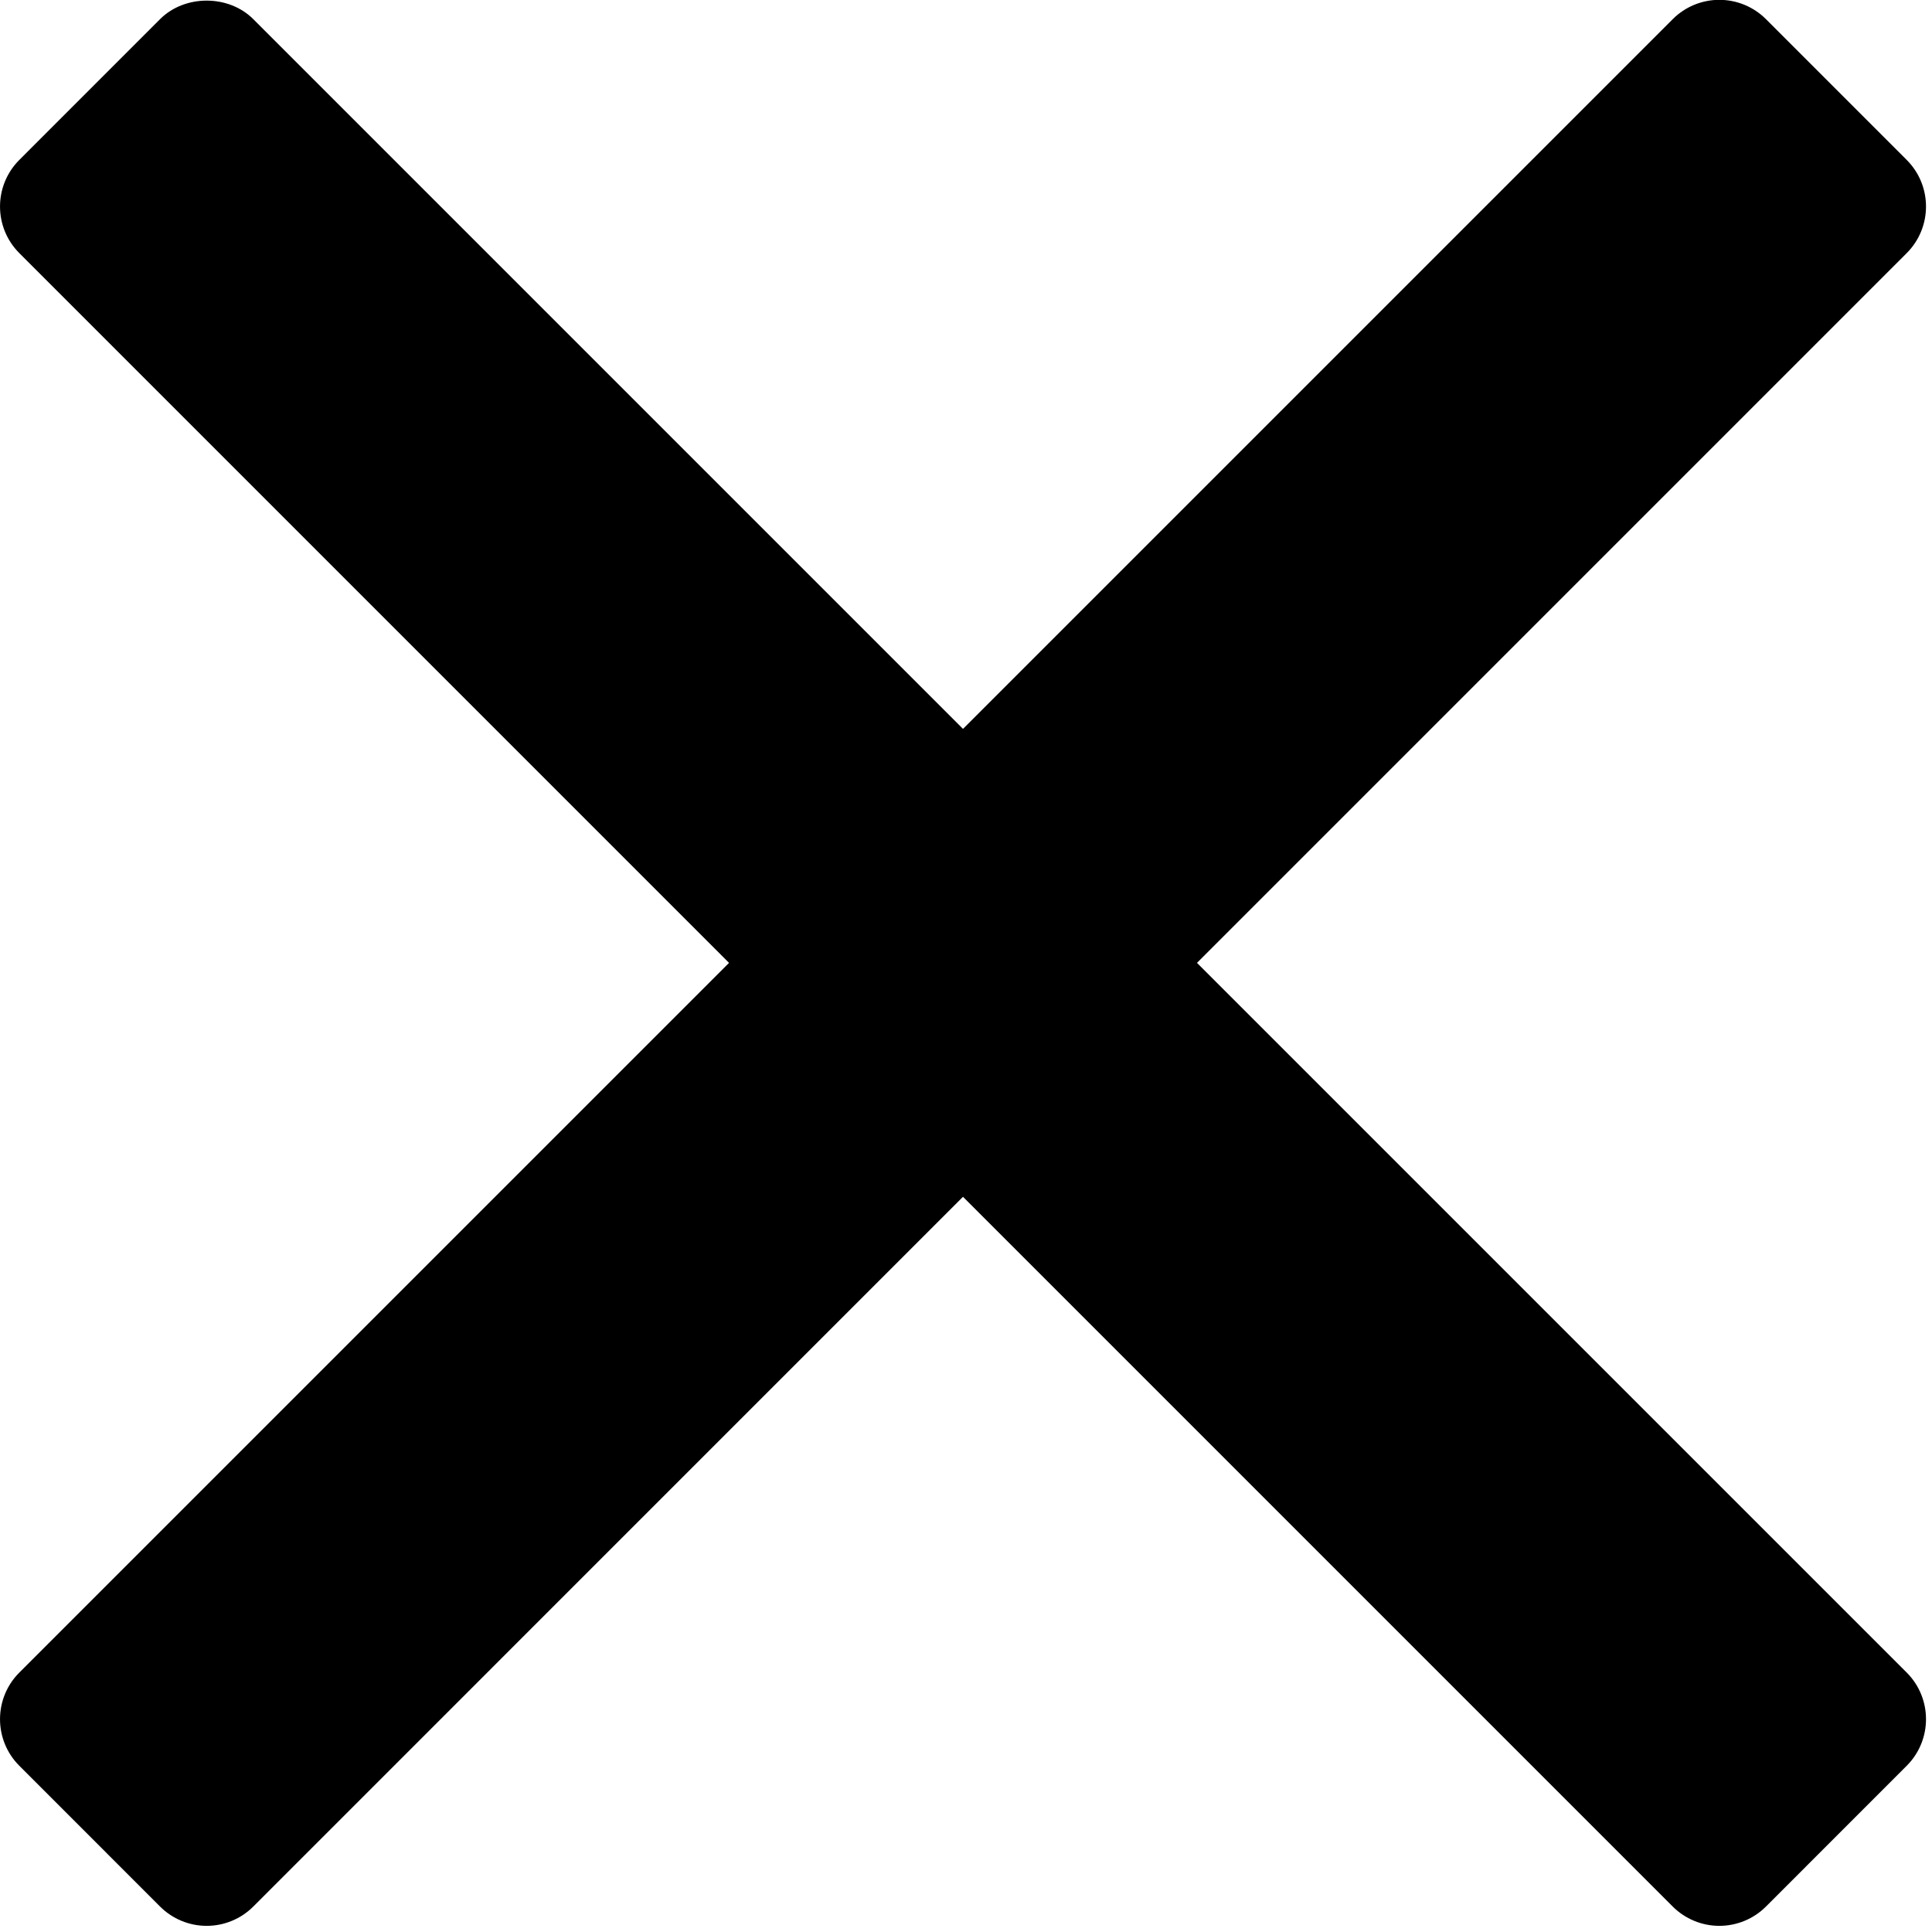
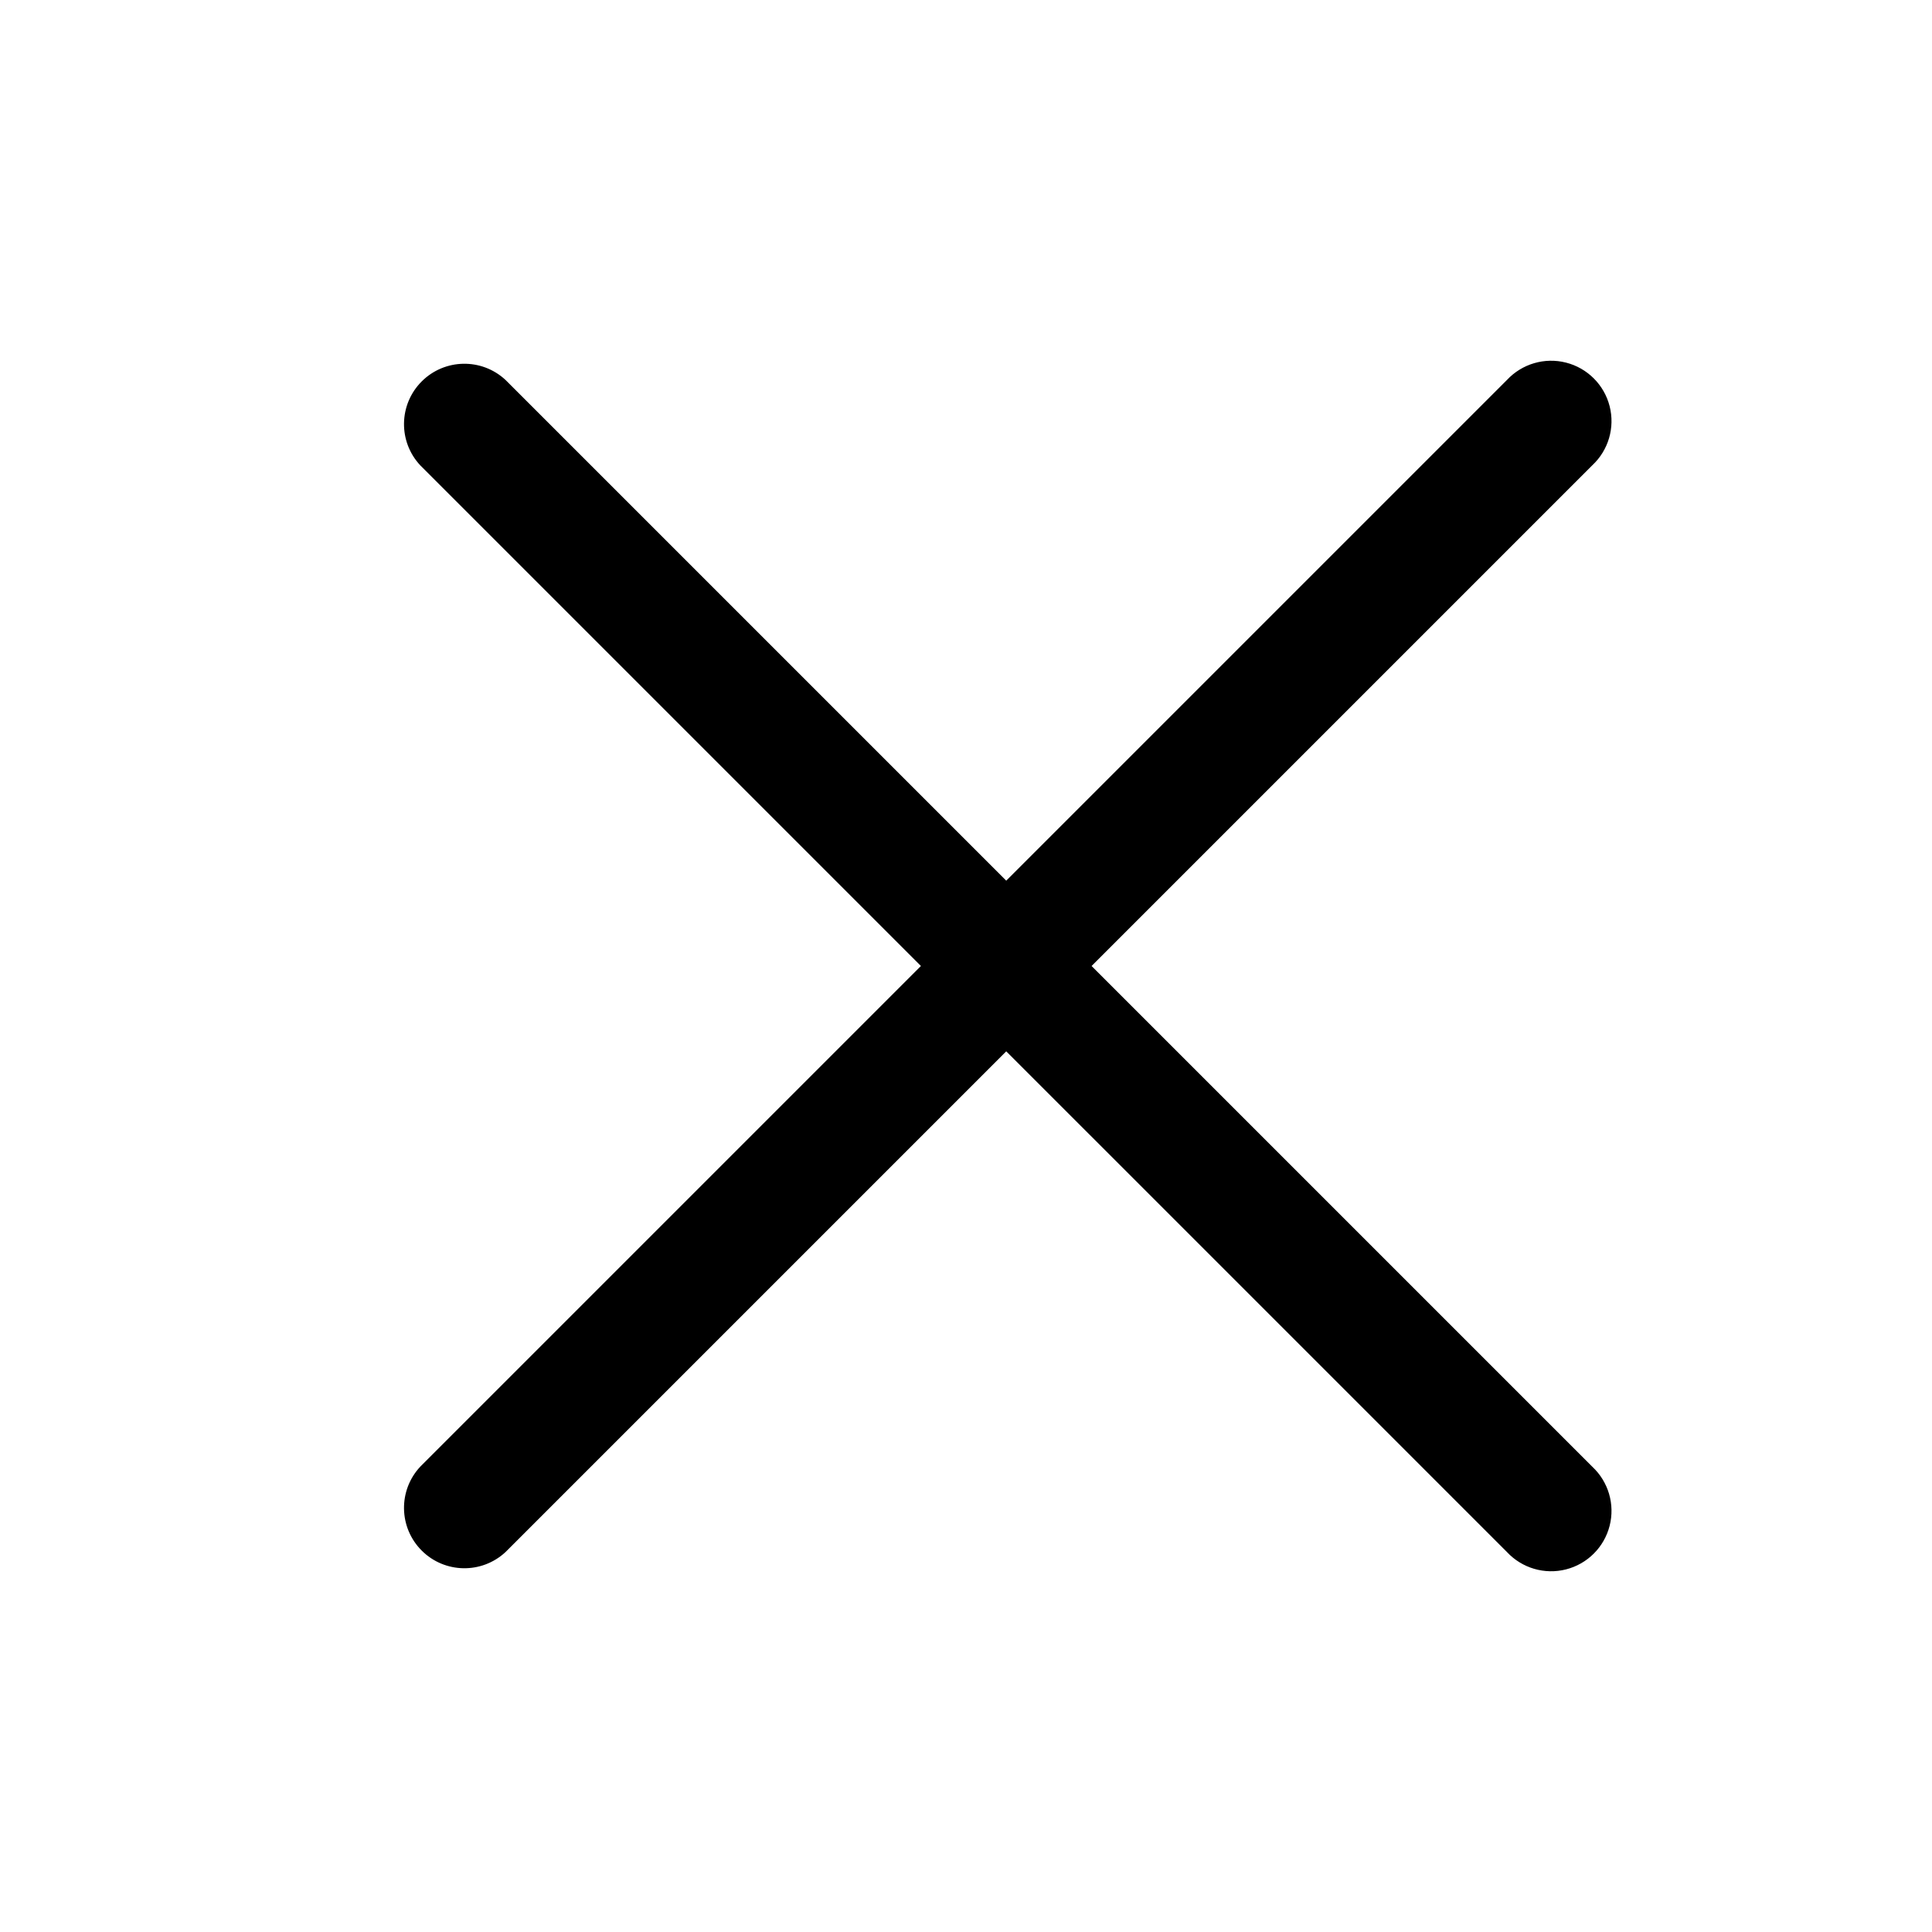
- <svg xmlns="http://www.w3.org/2000/svg" aria-hidden="true" focusable="false" viewBox="0 0 164 164" version="1.1" x="0px" y="0px">
-   <g stroke="none" stroke-width="1">
-     <g transform="translate(-5068, -2475)">
-       <path d="M5169.608,2556.735 L5229.851,2496.489 C5232.038,2494.302 5232.038,2490.76 5229.851,2488.573 L5217.907,2476.627 C5216.857,2475.577 5215.433,2474.986 5213.949,2474.986 C5212.464,2474.986 5211.04,2475.577 5209.99,2476.627 L5149.745,2536.872 L5089.502,2476.627 C5087.403,2474.527 5083.685,2474.527 5081.585,2476.627 L5069.642,2488.573 C5067.455,2490.76 5067.455,2494.302 5069.642,2496.489 L5129.885,2556.735 L5069.642,2616.975 C5067.455,2619.162 5067.455,2622.705 5069.642,2624.892 L5081.585,2636.838 C5082.635,2637.887 5084.06,2638.478 5085.544,2638.478 C5087.028,2638.478 5088.453,2637.887 5089.502,2636.838 L5149.745,2576.592 L5209.99,2636.838 C5211.04,2637.887 5212.464,2638.478 5213.949,2638.478 C5215.433,2638.478 5216.857,2637.887 5217.907,2636.838 L5229.851,2624.892 C5232.038,2622.705 5232.038,2619.162 5229.851,2616.975 L5169.608,2556.735 Z" />
-     </g>
-   </g>
+ <svg xmlns="http://www.w3.org/2000/svg" viewBox="0 0 24 24" aria-hidden="true" fill="currentColor">
+   <path d="M19.78 18.22a.75.75 0 1 1-1.06 1.06l-6.22-6.22-6.22 6.22a.75.75 0 0 1-1.06-1.06L11.44 12 5.22 5.78a.75.75 0 0 1 1.06-1.06l6.22 6.22 6.22-6.22a.75.75 0 1 1 1.06 1.06L13.56 12z" />
</svg>
